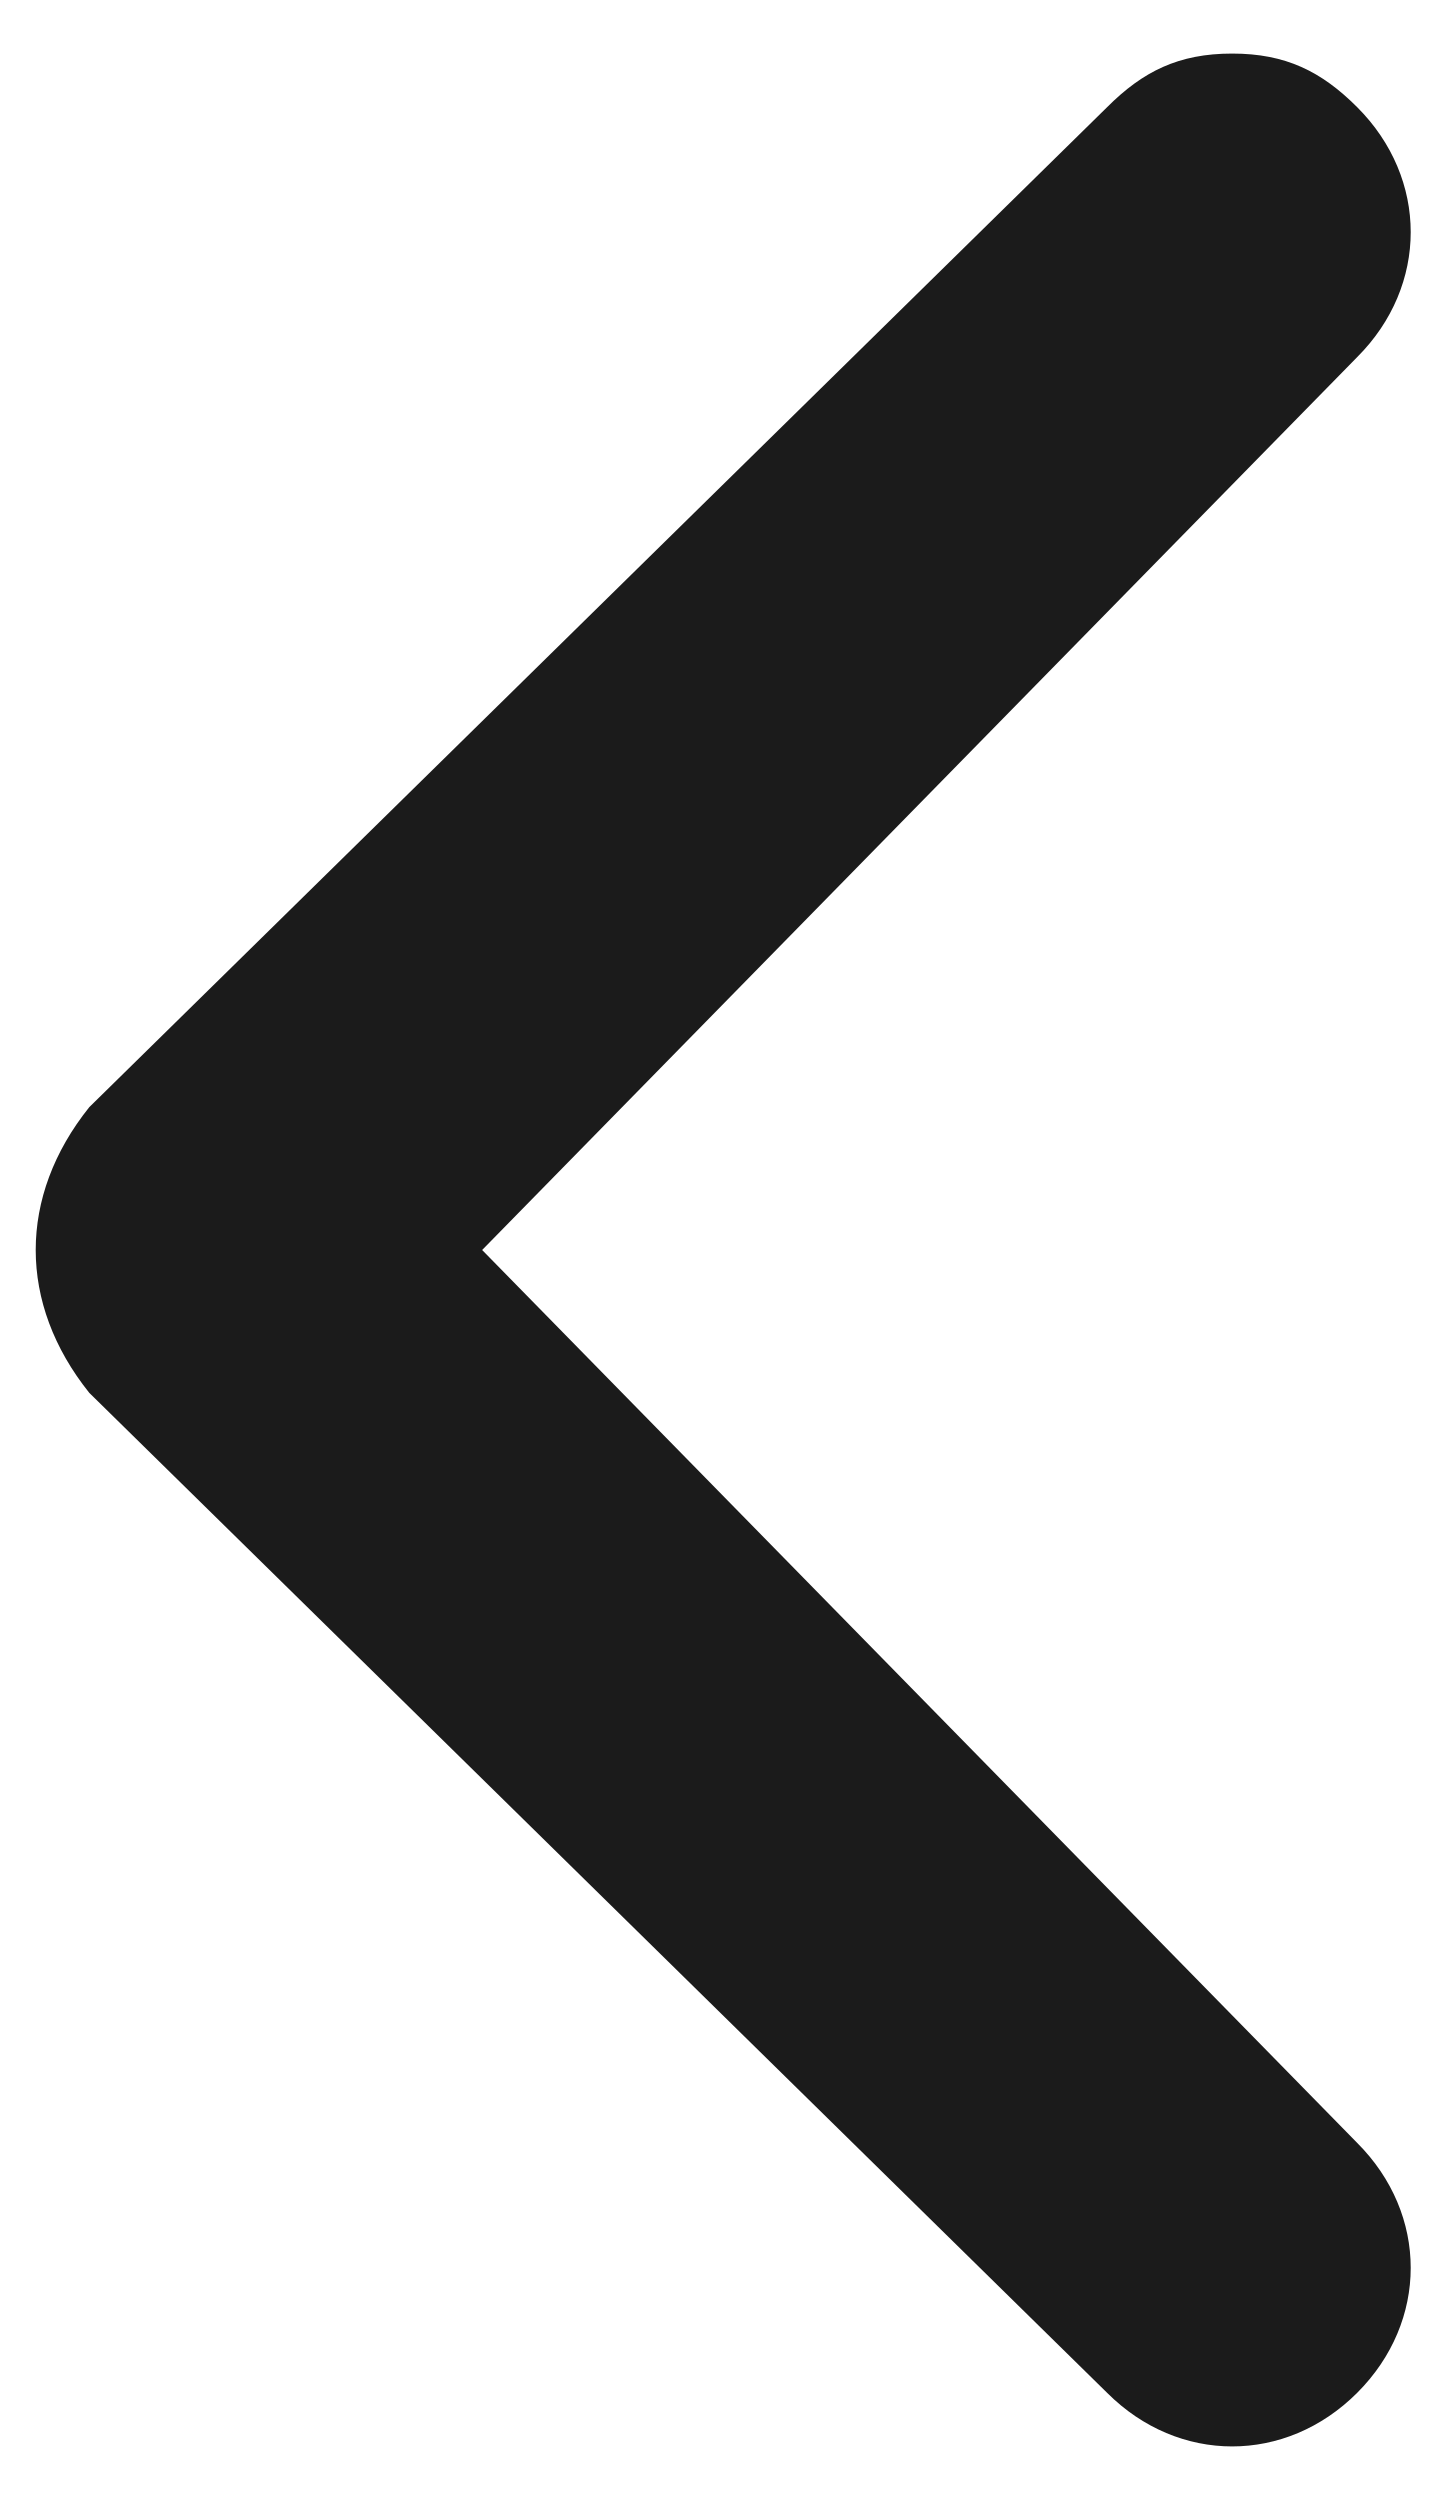
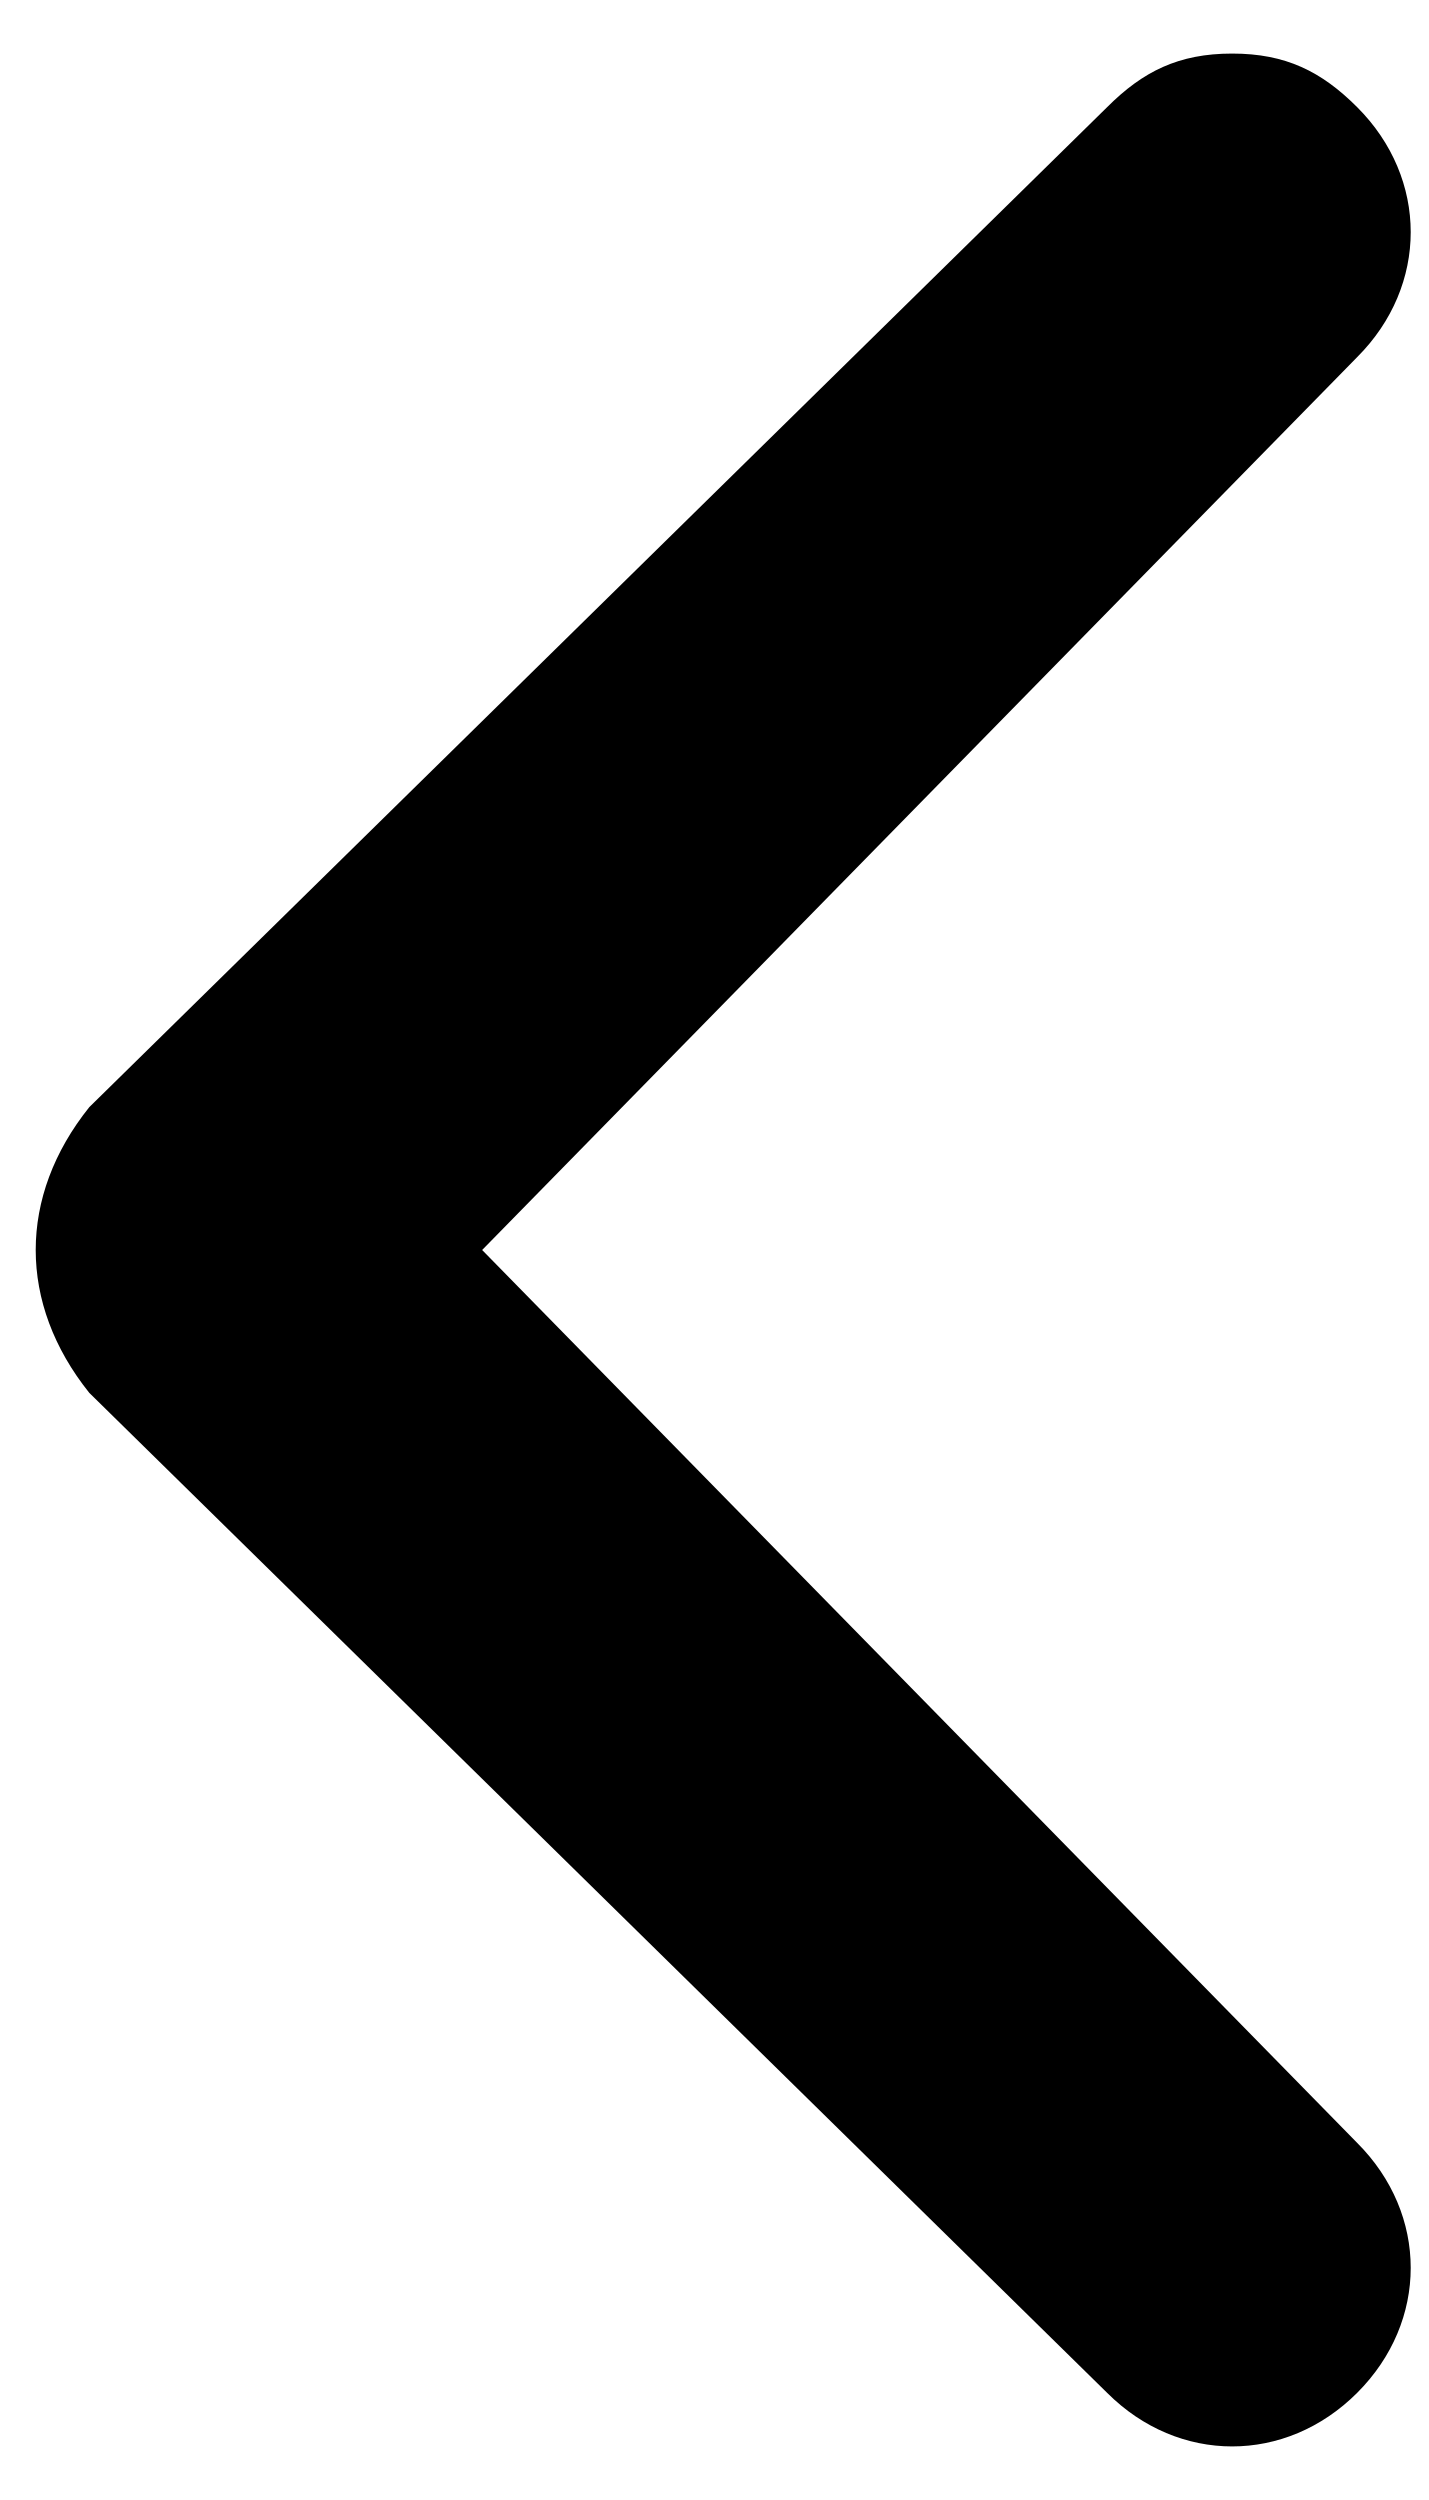
- <svg xmlns="http://www.w3.org/2000/svg" width="8" height="14" viewBox="0 0 8 14" fill="none">
-   <path d="M0.5 7.8L6.2 13.4C6.6 13.8 7.2 13.8 7.6 13.4C8 13 8 12.4 7.6 12L2.7 7L7.6 2C8 1.6 8 1 7.6 0.6C7.4 0.4 7.2 0.3 6.9 0.3C6.6 0.3 6.4 0.4 6.2 0.6L0.5 6.2C0.1 6.7 0.1 7.3 0.5 7.8C0.5 7.7 0.5 7.7 0.5 7.8Z" fill="#1B1B1B" />
+ <svg xmlns="http://www.w3.org/2000/svg" viewBox="0 0 8 14" fill="">
+   <path d="M0.5 7.8L6.2 13.4C6.6 13.8 7.2 13.8 7.6 13.4C8 13 8 12.4 7.6 12L2.7 7L7.6 2C8 1.6 8 1 7.6 0.6C7.4 0.4 7.2 0.3 6.9 0.3C6.6 0.3 6.4 0.4 6.2 0.6L0.5 6.2C0.1 6.7 0.1 7.3 0.5 7.8C0.5 7.7 0.5 7.7 0.5 7.8Z" />
</svg>
